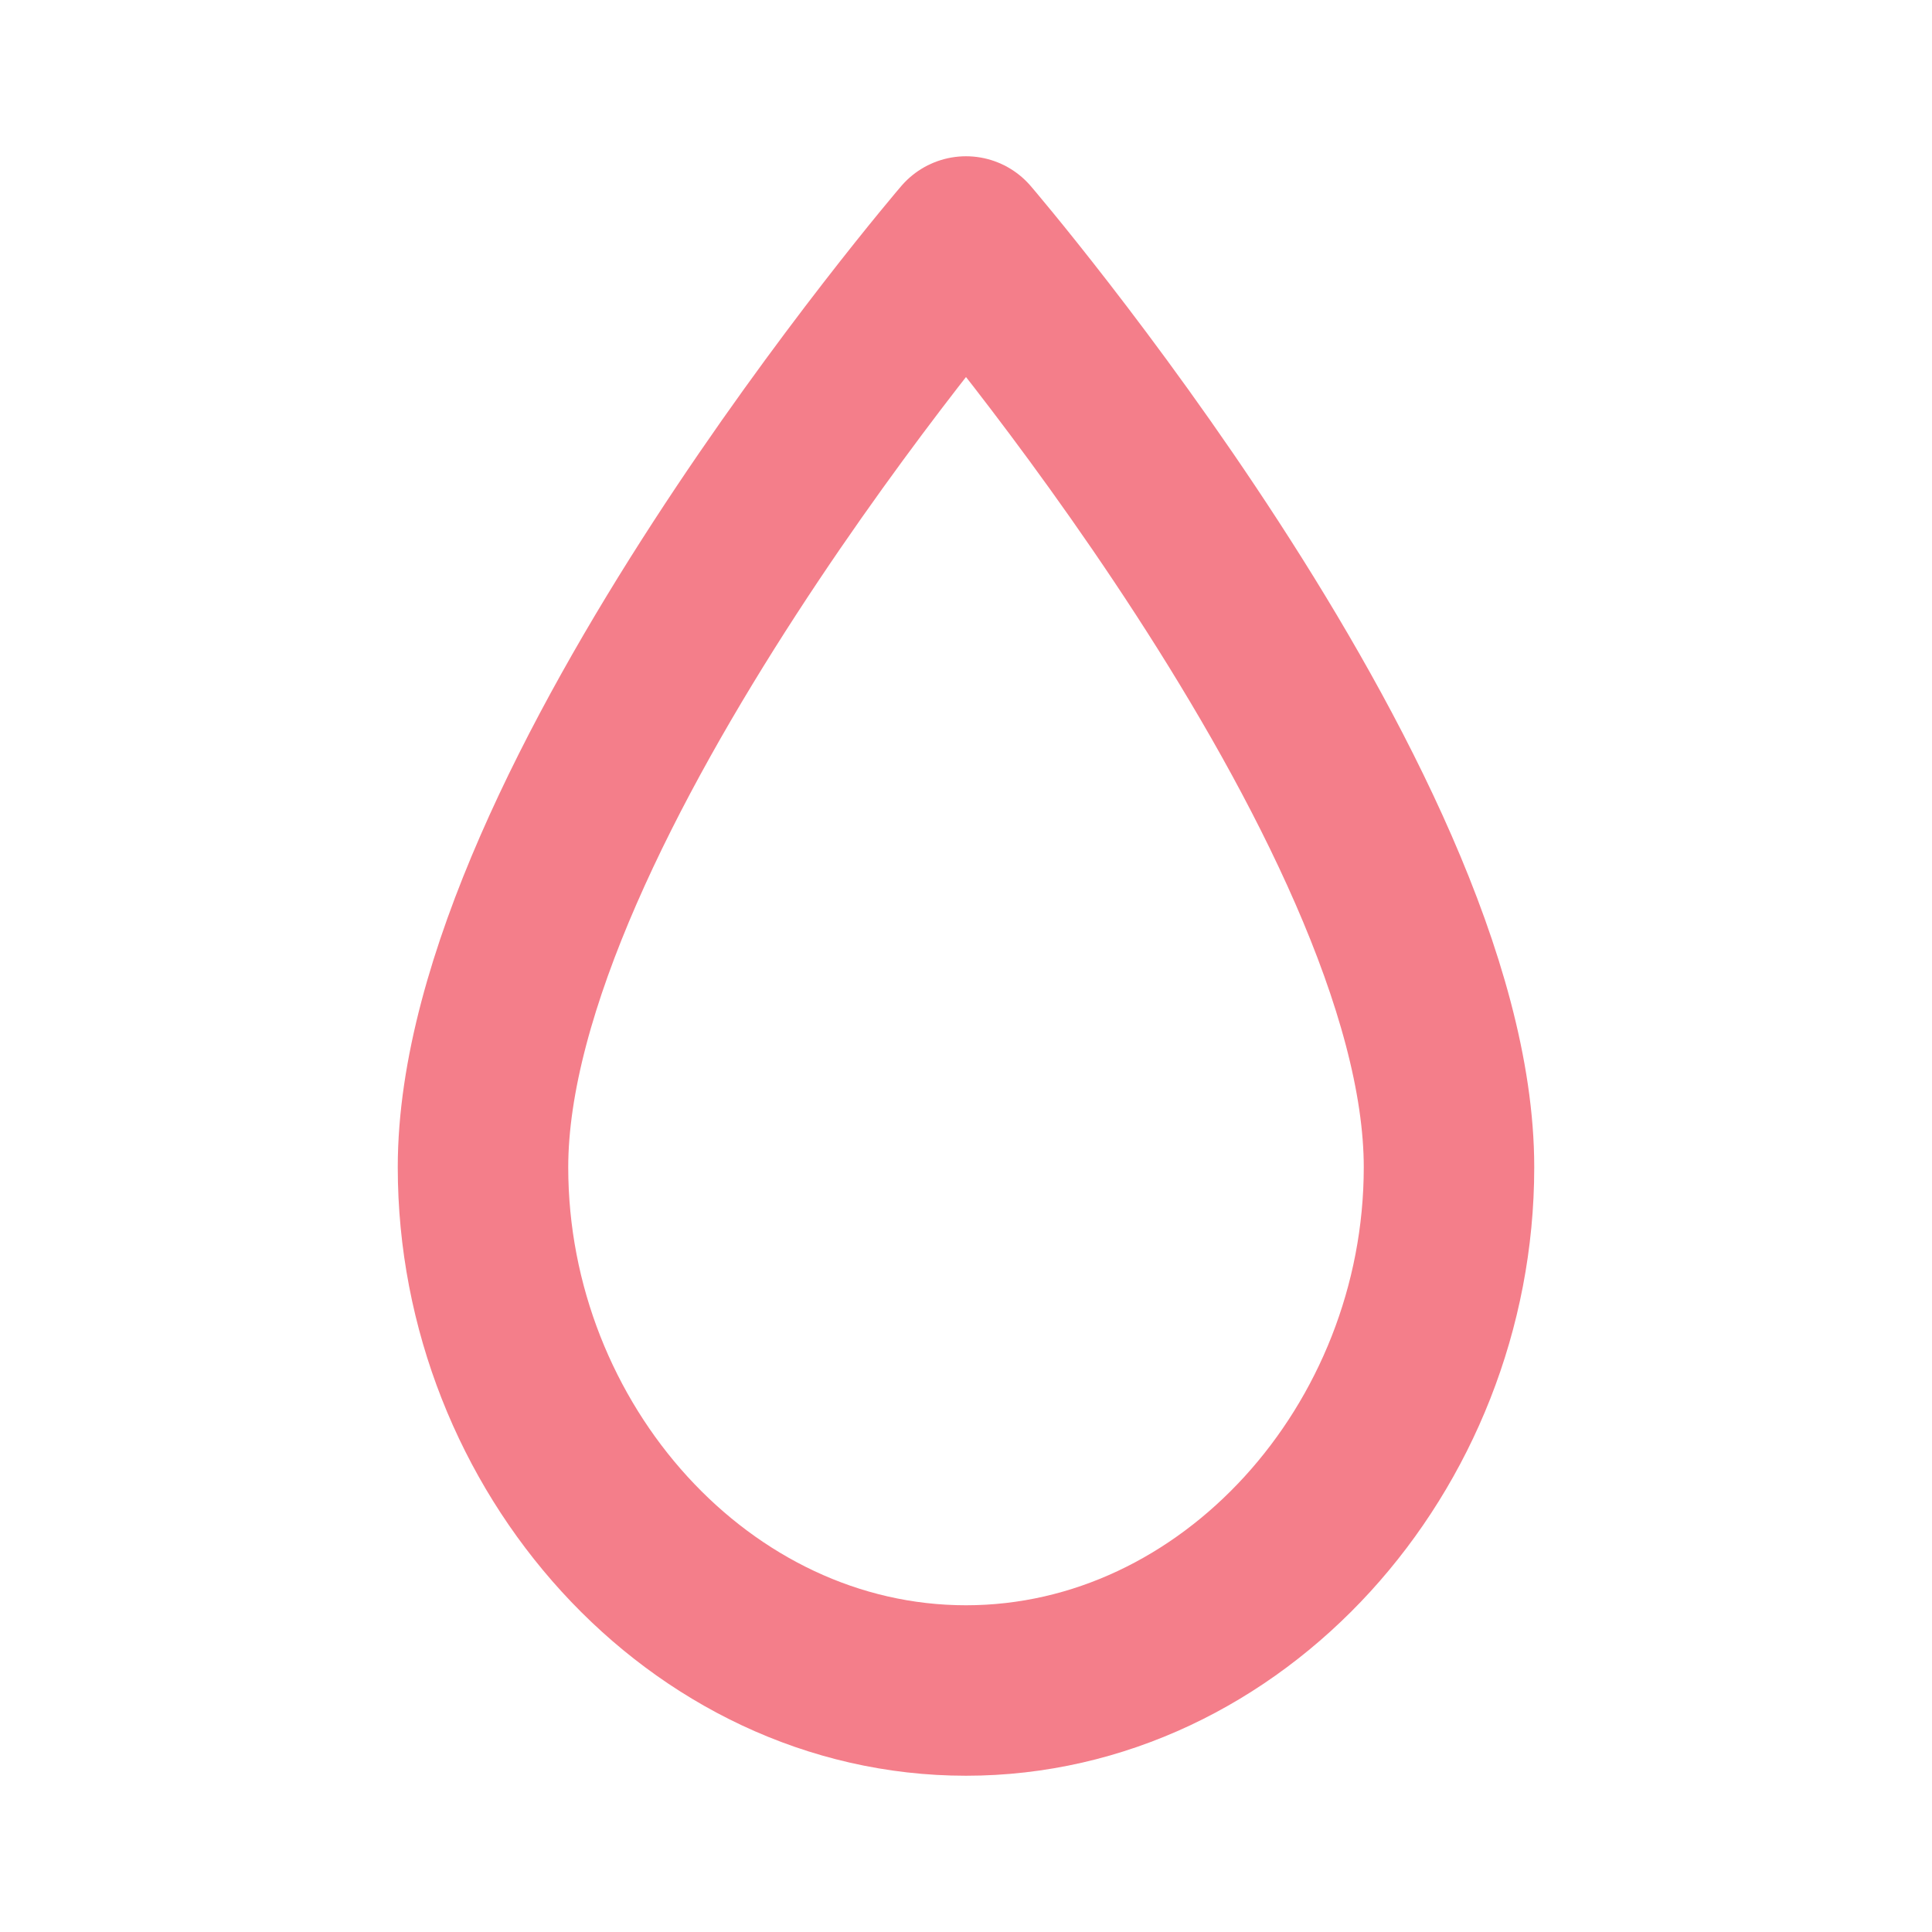
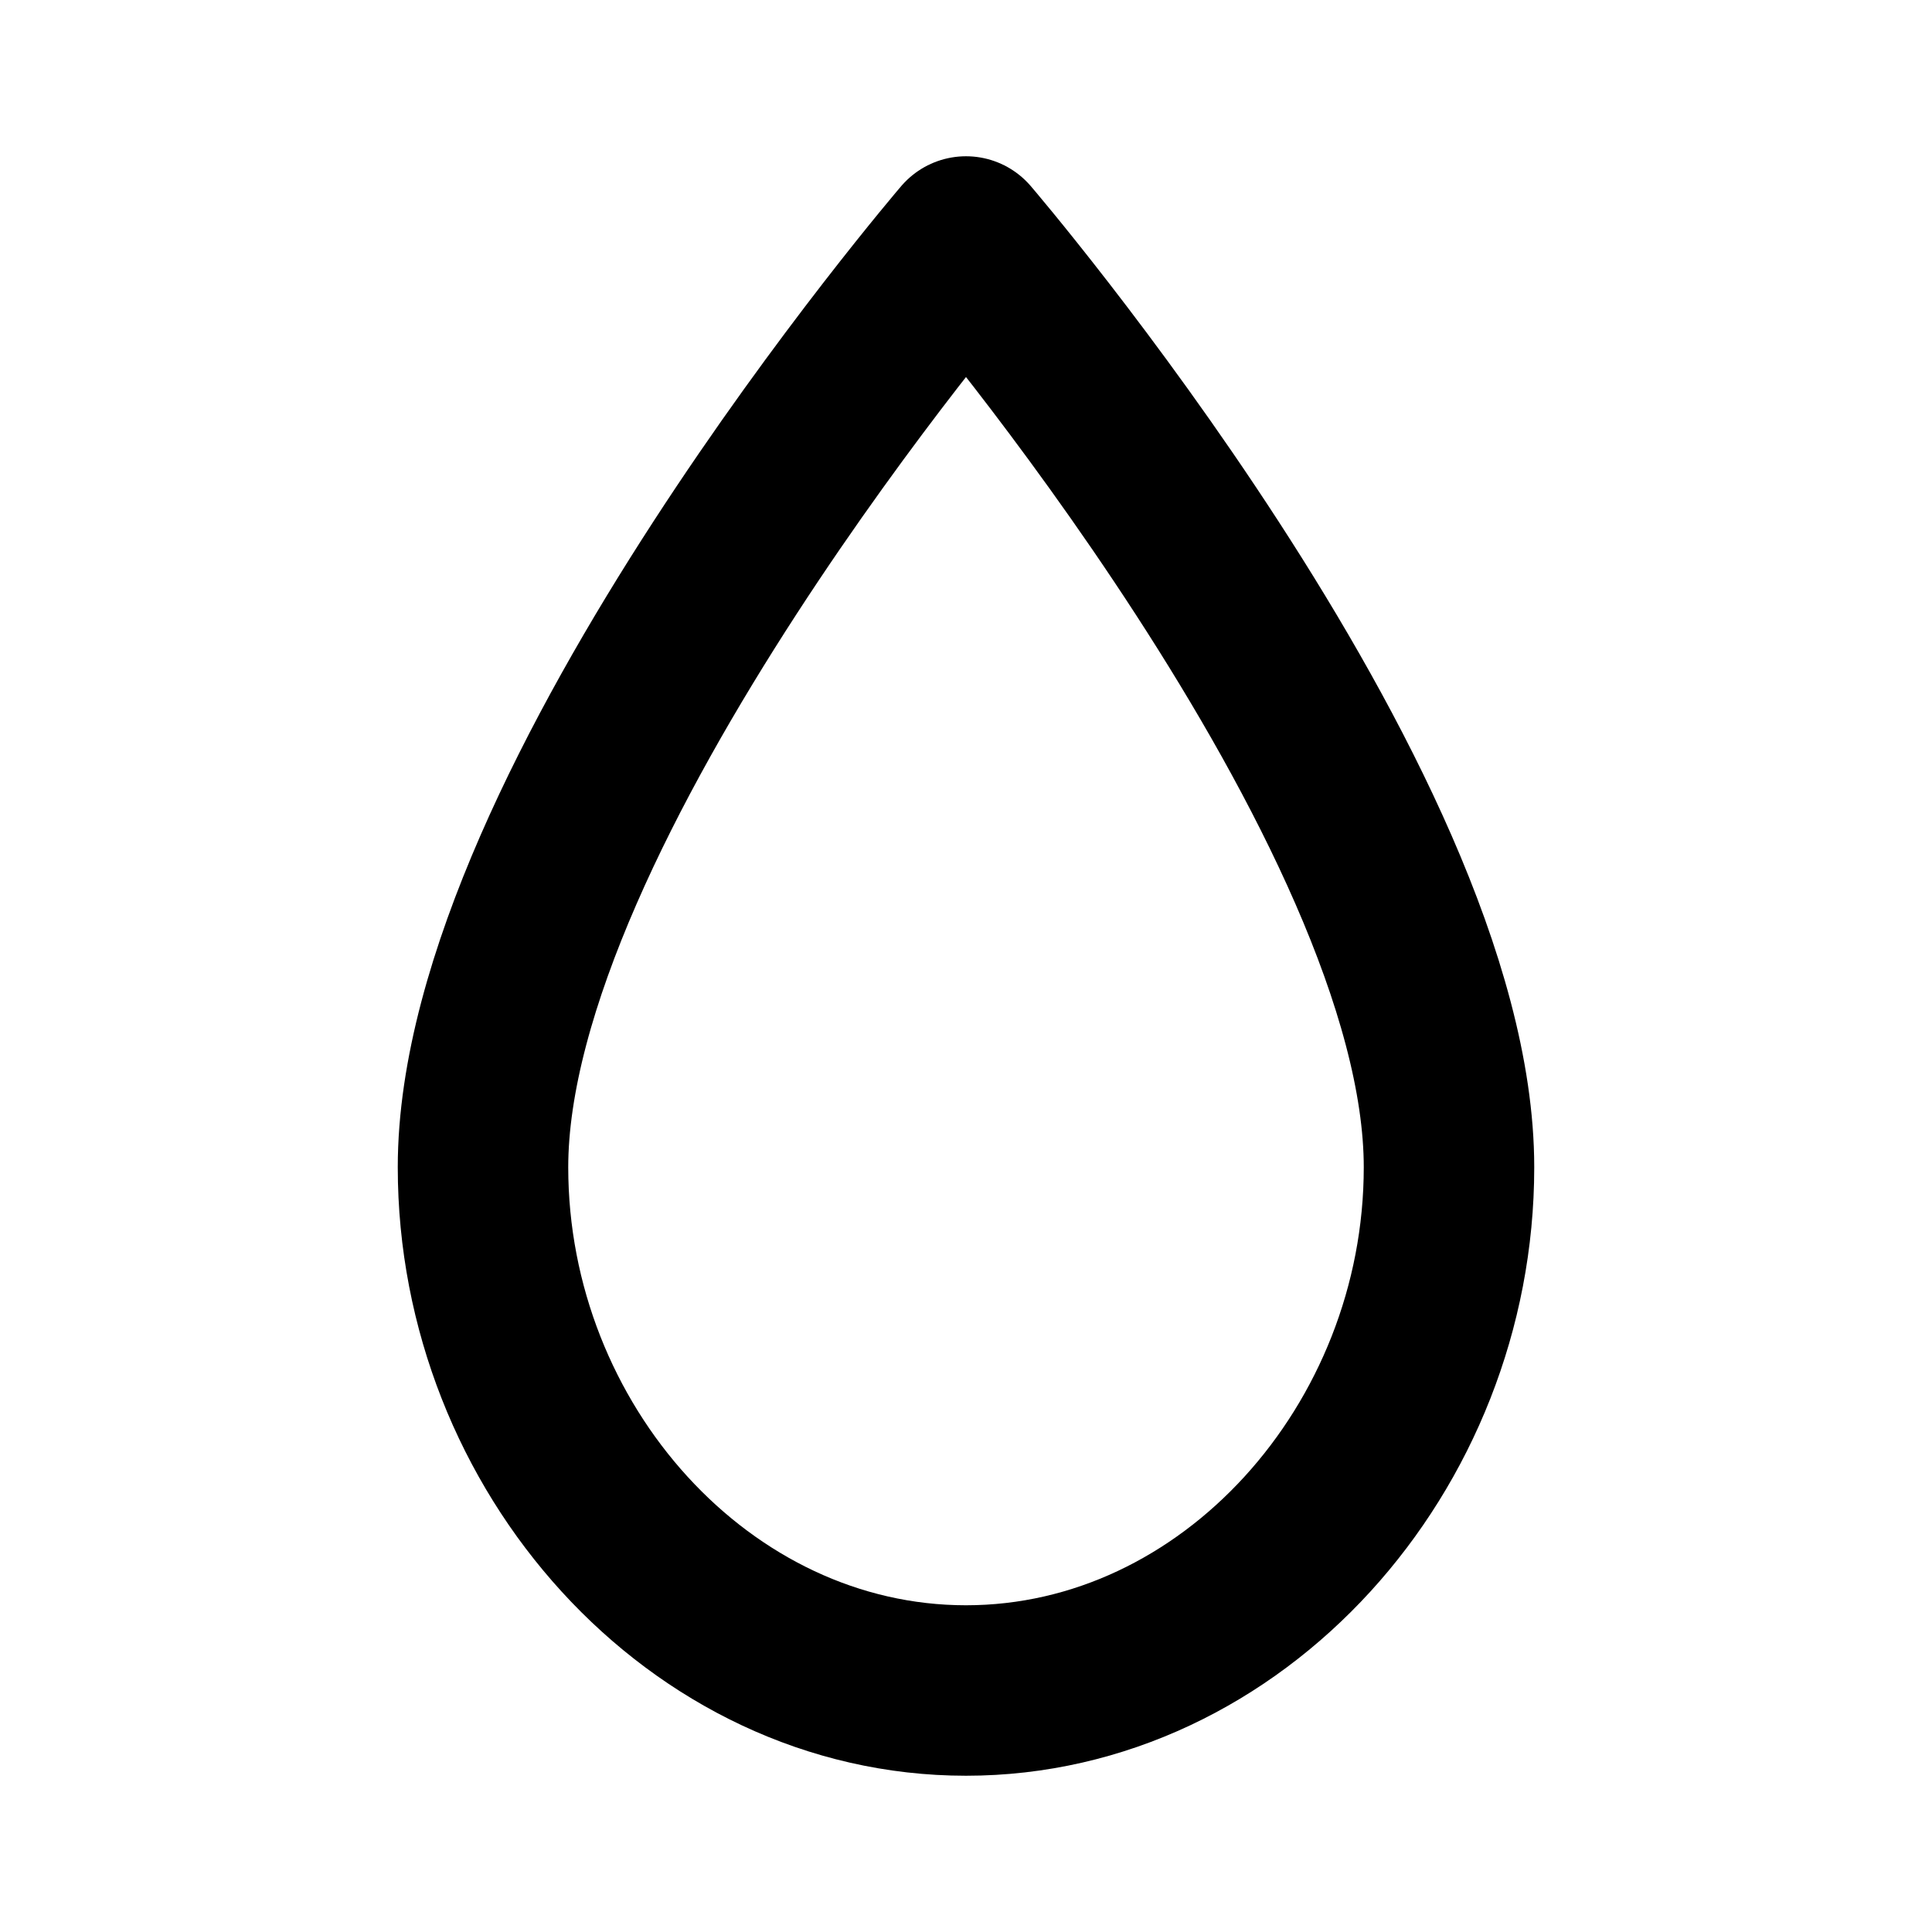
<svg xmlns="http://www.w3.org/2000/svg" width="17" height="17" viewBox="0 0 17 17" fill="none">
-   <path d="M8.5 2.125C8.5 2.125 4.25 7.083 4.25 10.271C4.25 12.741 6.156 14.875 8.5 14.875C10.844 14.875 12.75 12.741 12.75 10.271C12.75 7.083 8.5 2.125 8.5 2.125Z" stroke="#F47E8A" stroke-width="1.5" stroke-linecap="round" stroke-linejoin="round" />
+   <path d="M8.5 2.125C8.5 2.125 4.25 7.083 4.25 10.271C4.25 12.741 6.156 14.875 8.5 14.875C10.844 14.875 12.75 12.741 12.75 10.271C12.75 7.083 8.5 2.125 8.5 2.125Z" stroke="currentColor" stroke-width="1.5" stroke-linecap="round" stroke-linejoin="round" />
</svg>
